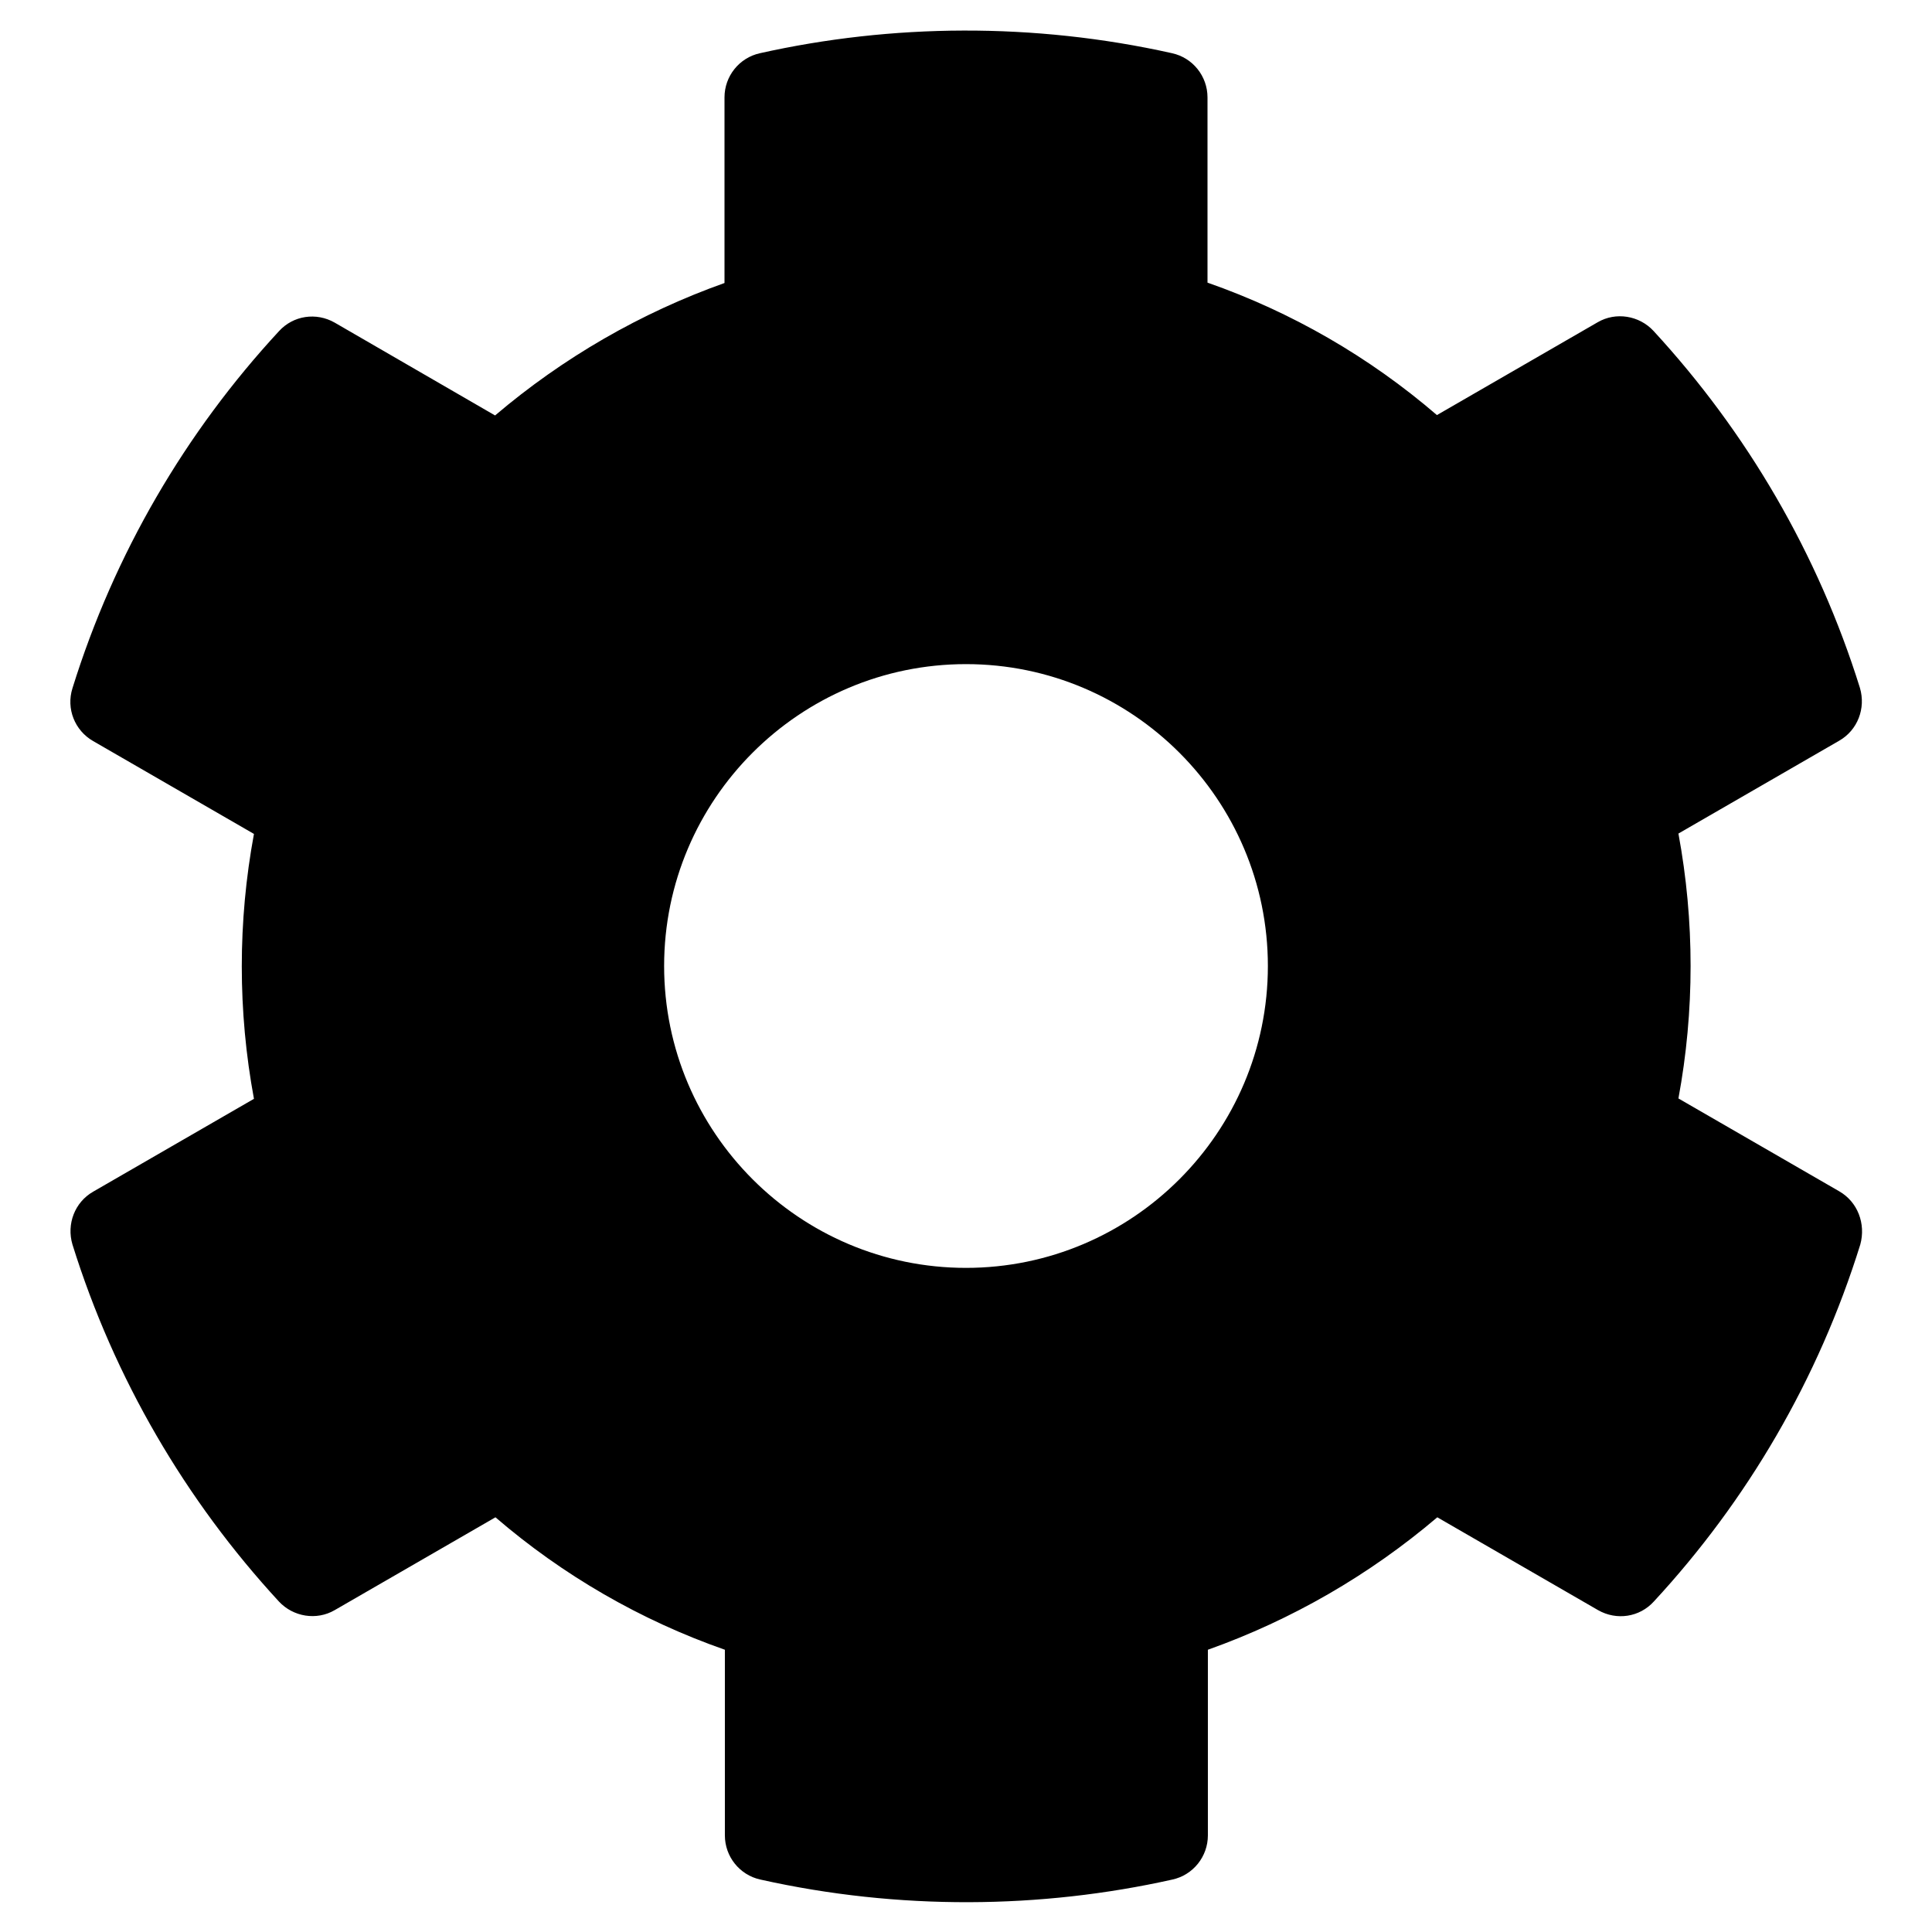
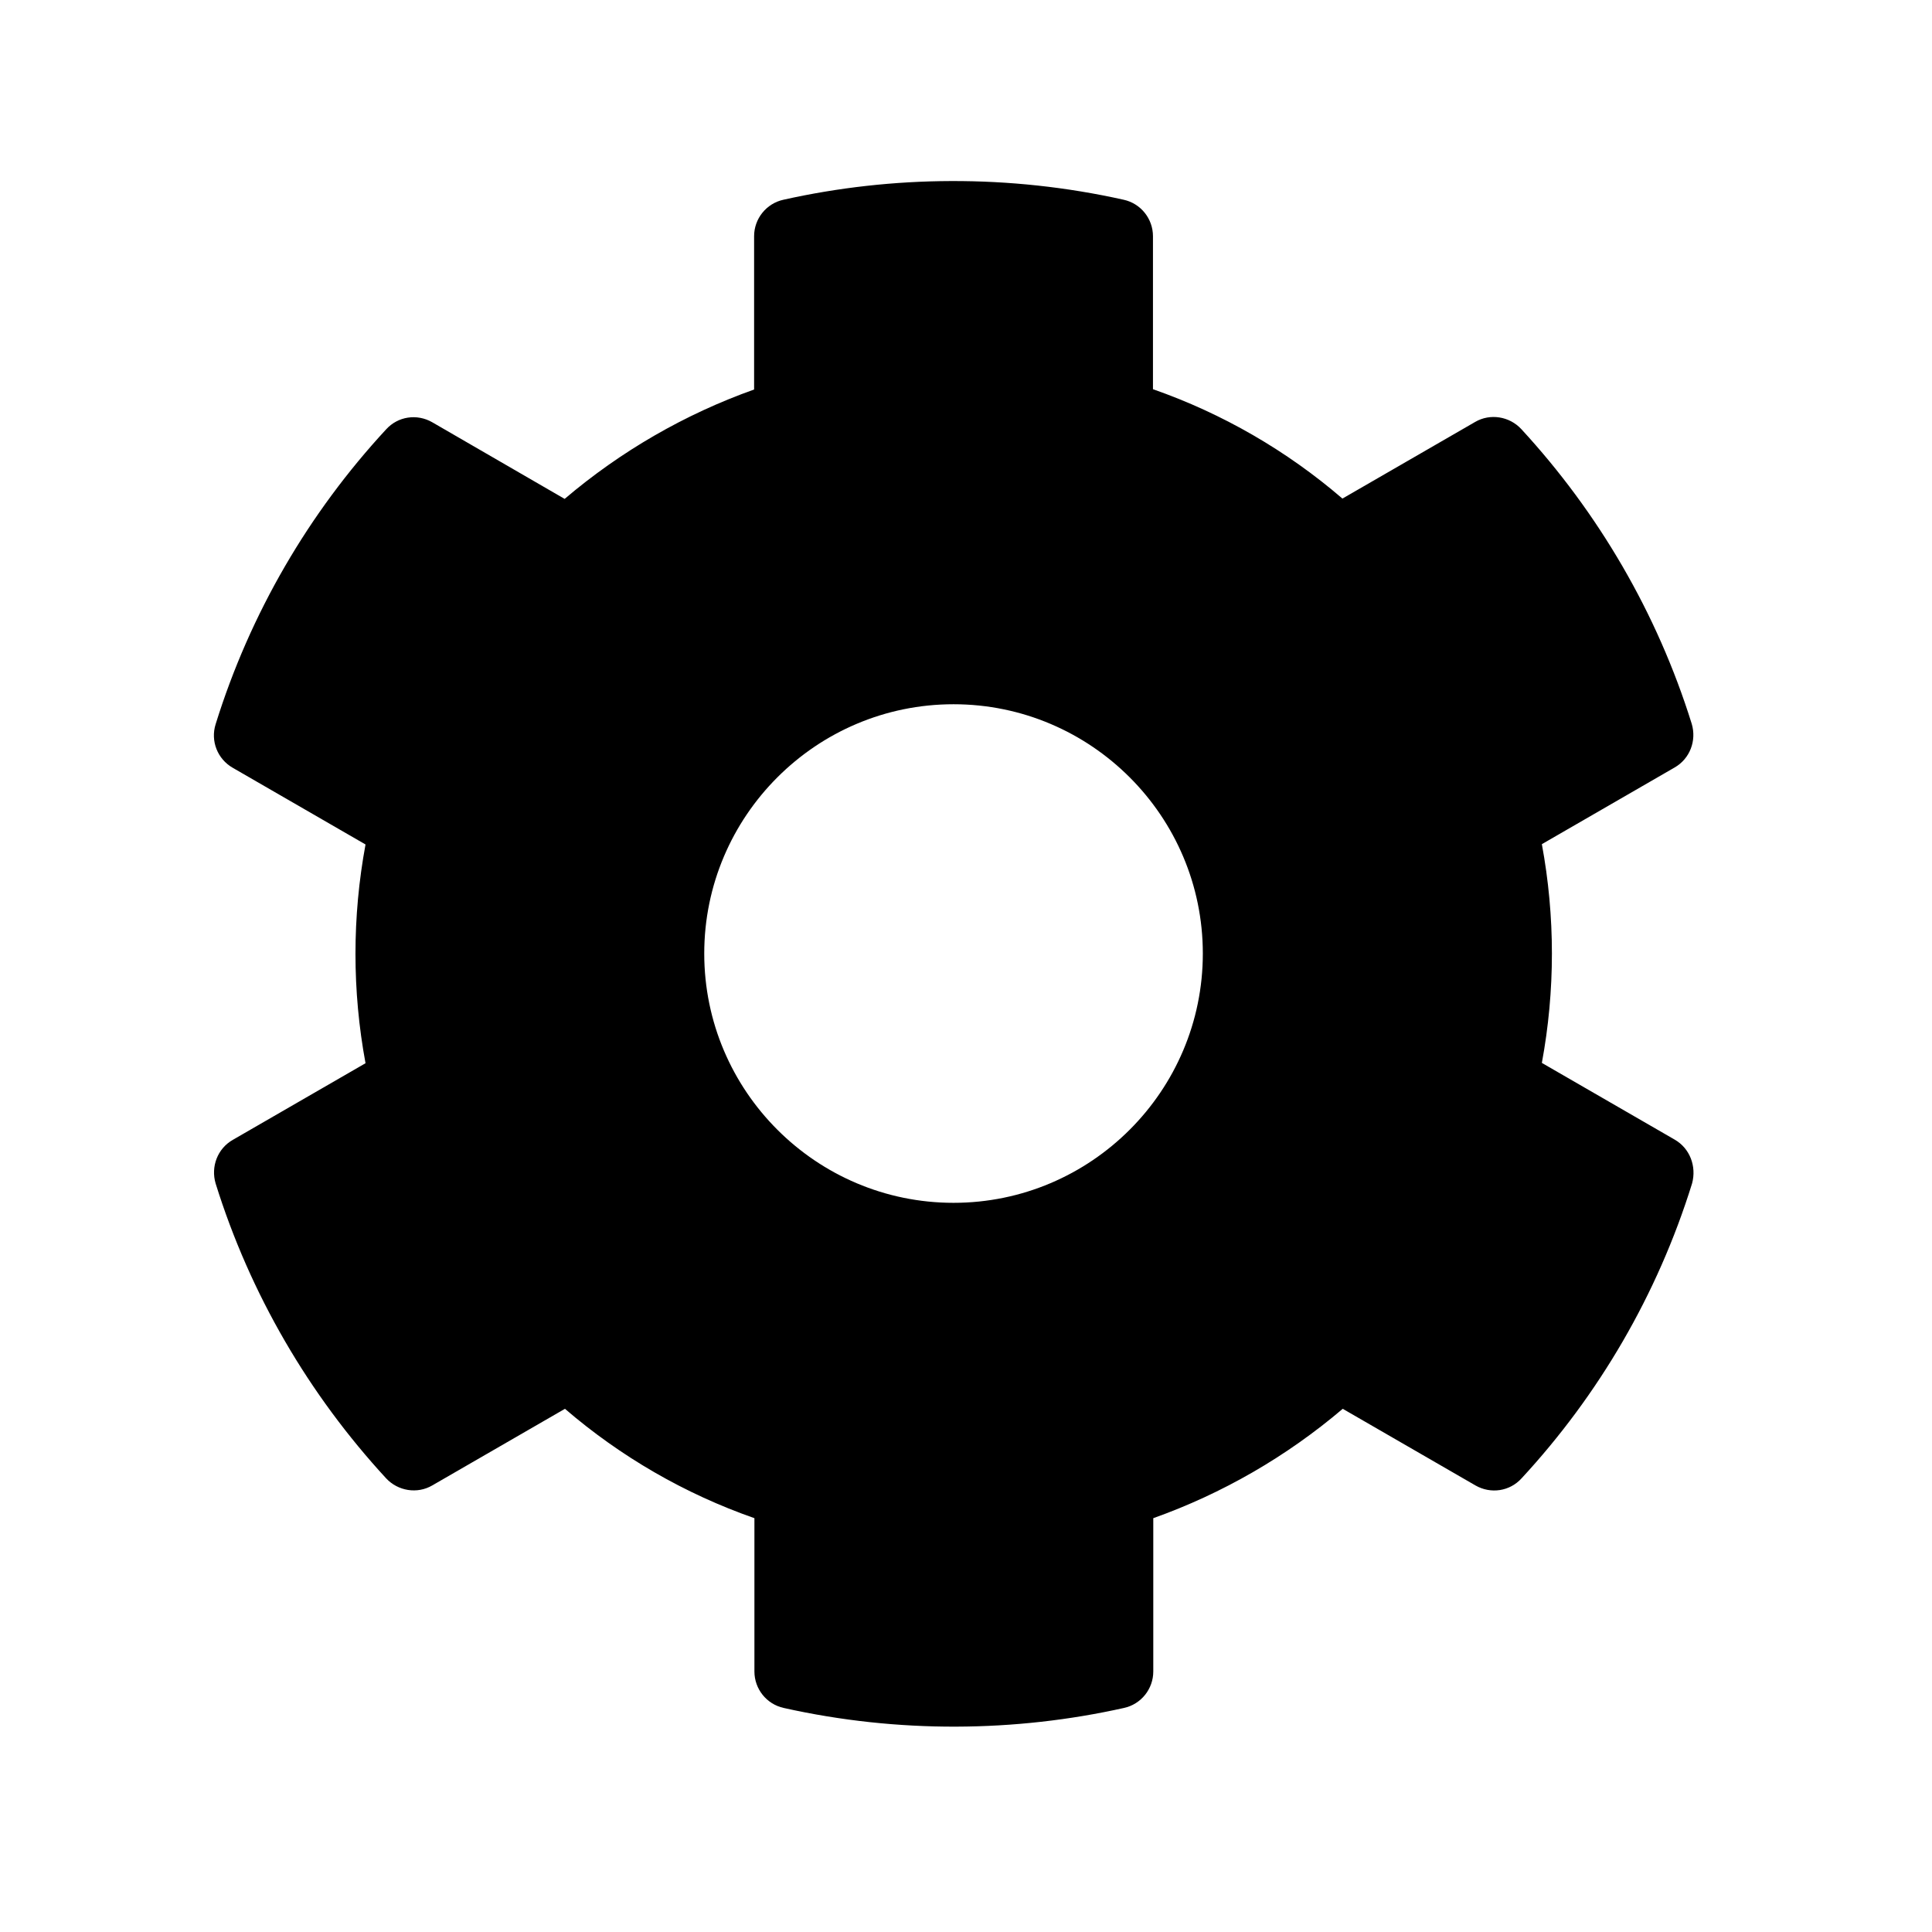
- <svg xmlns="http://www.w3.org/2000/svg" viewBox="0 0 512 512">
+ <svg xmlns="http://www.w3.org/2000/svg" viewBox="-50 -50 620 620">
  <path d="M487.4 315.7l-42.6-24.6c4.3-23.2 4.3-47 0-70.2l42.6-24.6c4.9-2.8 7.1-8.6 5.5-14-11.1-35.6-30-67.8-54.7-94.6-3.8-4.1-10-5.1-14.8-2.3L380.8 110c-17.9-15.4-38.5-27.3-60.8-35.1V25.8c0-5.6-3.9-10.5-9.4-11.7-36.7-8.2-74.3-7.8-109.2 0-5.5 1.2-9.4 6.1-9.4 11.7V75c-22.2 7.9-42.8 19.8-60.8 35.1L88.7 85.5c-4.9-2.8-11-1.9-14.8 2.3-24.7 26.7-43.6 58.9-54.7 94.6-1.7 5.4.6 11.2 5.5 14L67.3 221c-4.3 23.2-4.3 47 0 70.2l-42.6 24.6c-4.9 2.8-7.1 8.6-5.5 14 11.1 35.6 30 67.8 54.7 94.6 3.8 4.1 10 5.1 14.8 2.3l42.6-24.6c17.9 15.4 38.5 27.3 60.8 35.1v49.2c0 5.6 3.9 10.5 9.4 11.7 36.7 8.2 74.3 7.8 109.2 0 5.5-1.2 9.4-6.1 9.4-11.7v-49.2c22.2-7.9 42.8-19.8 60.8-35.1l42.6 24.6c4.9 2.8 11 1.9 14.8-2.3 24.7-26.7 43.6-58.9 54.7-94.6 1.5-5.5-.7-11.3-5.6-14.1zM256 336c-44.1 0-80-35.9-80-80s35.9-80 80-80 80 35.9 80 80-35.9 80-80 80z" />
</svg>
